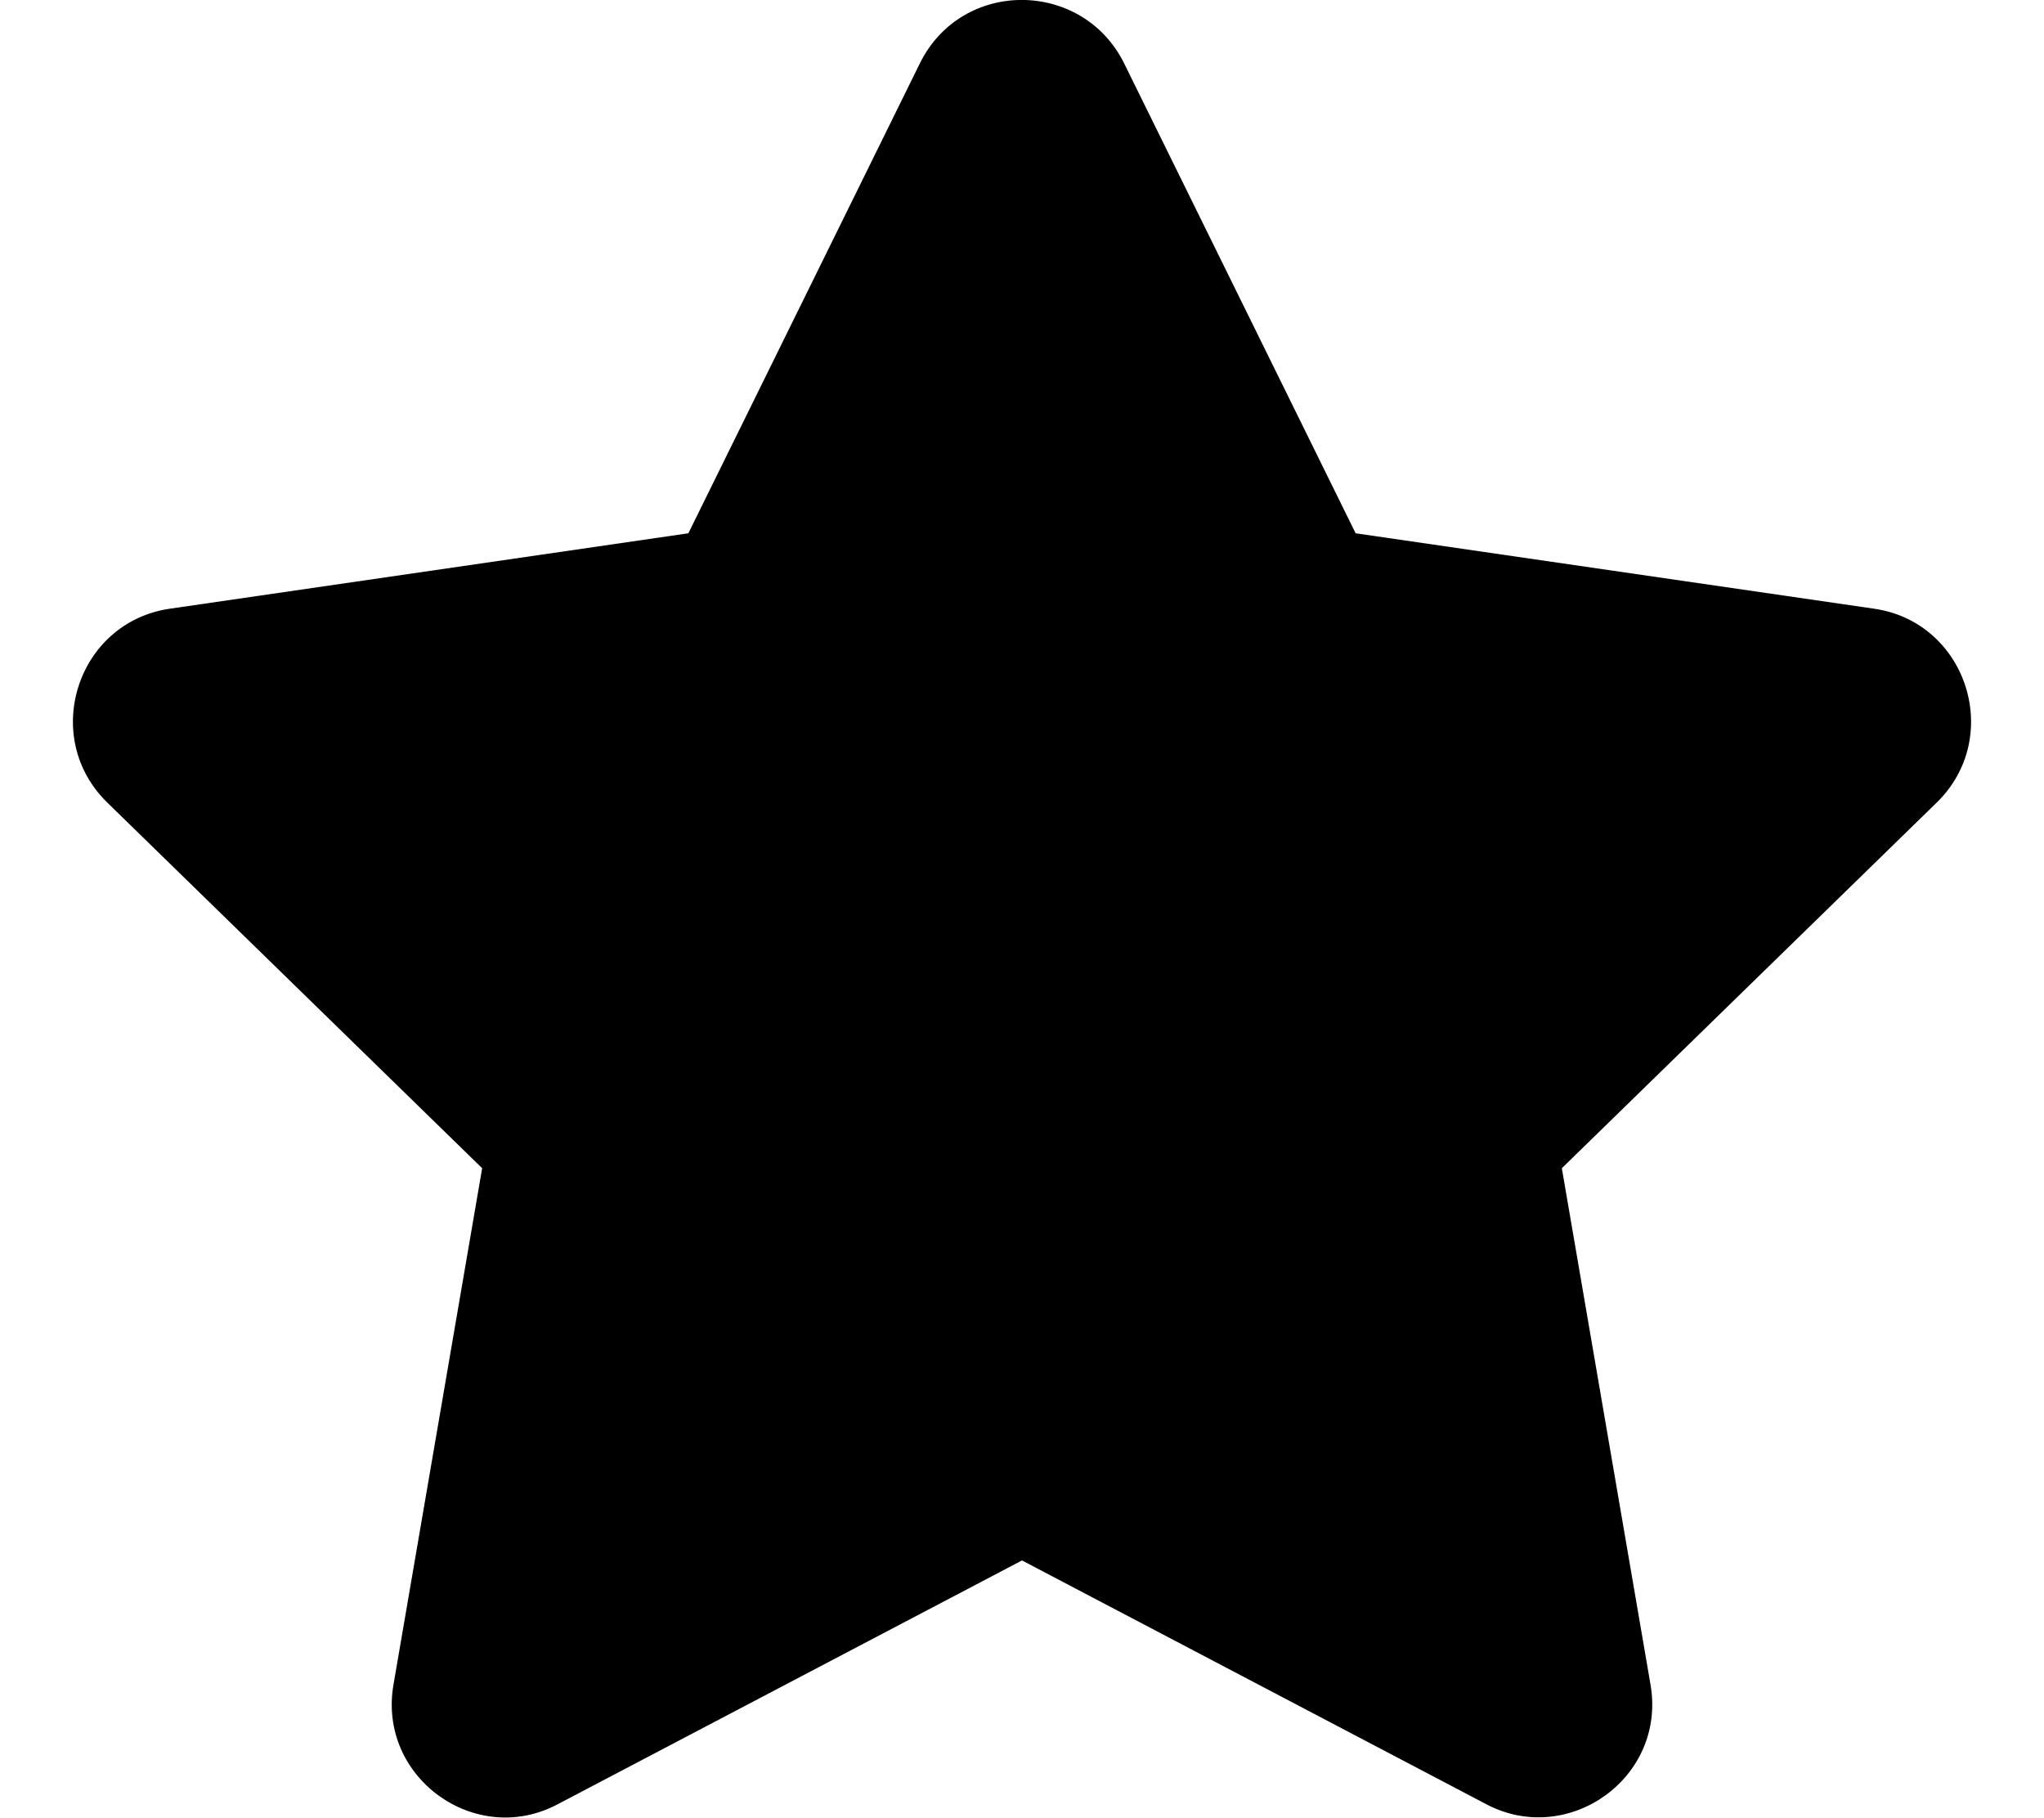
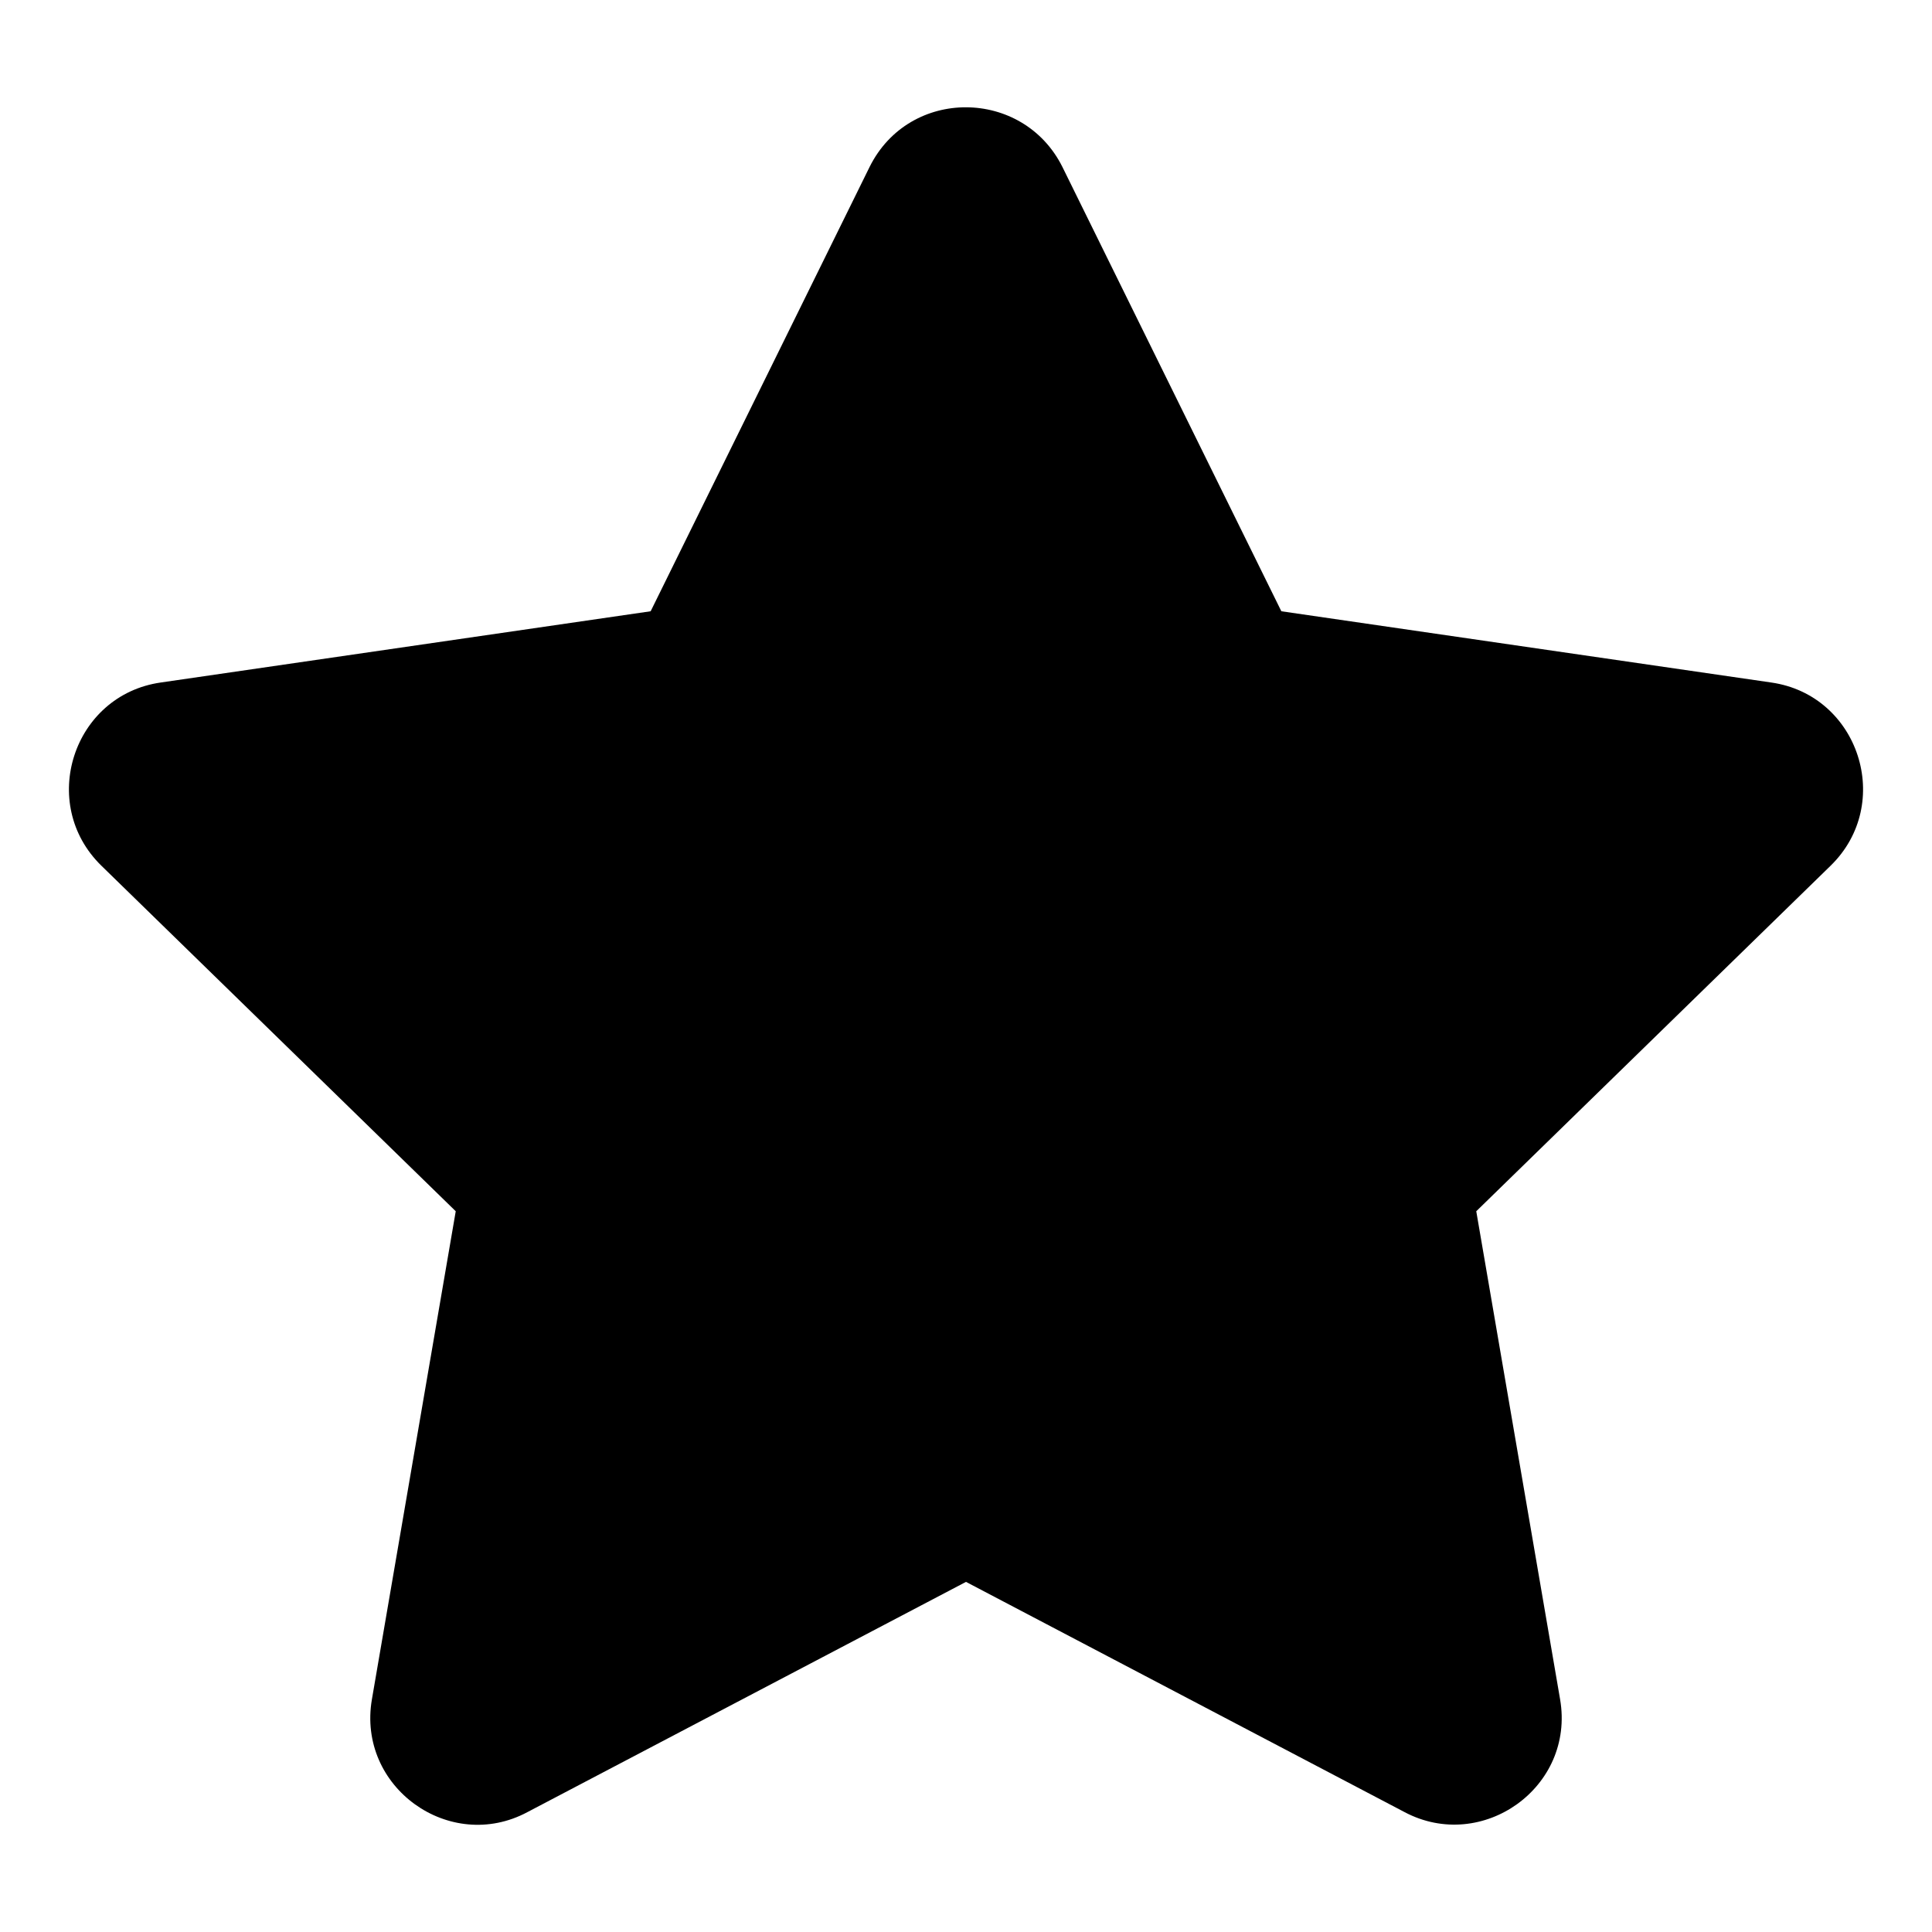
- <svg xmlns="http://www.w3.org/2000/svg" width="18px" height="16px" viewBox="0 0 18 16" version="1.1">
-   <g id="surface1">
+ <svg xmlns="http://www.w3.org/2000/svg" width="11px" height="11px" viewBox="0 0 18 16" version="1.1">
+   <g>
    <path style=" stroke:none;fill-rule:nonzero;fill:rgb(0%,0%,0%);fill-opacity:1;" d="M 8.102 0.555 L 6.062 4.695 L 1.496 5.359 C 0.68 5.477 0.352 6.488 0.945 7.066 L 4.246 10.285 L 3.465 14.832 C 3.324 15.652 4.191 16.27 4.914 15.883 L 9 13.738 L 13.086 15.883 C 13.809 16.266 14.676 15.652 14.535 14.832 L 13.754 10.285 L 17.055 7.066 C 17.648 6.488 17.32 5.477 16.504 5.359 L 11.938 4.695 L 9.898 0.555 C 9.531 -0.18 8.473 -0.191 8.102 0.555 Z M 8.102 0.555 " />
  </g>
</svg>
